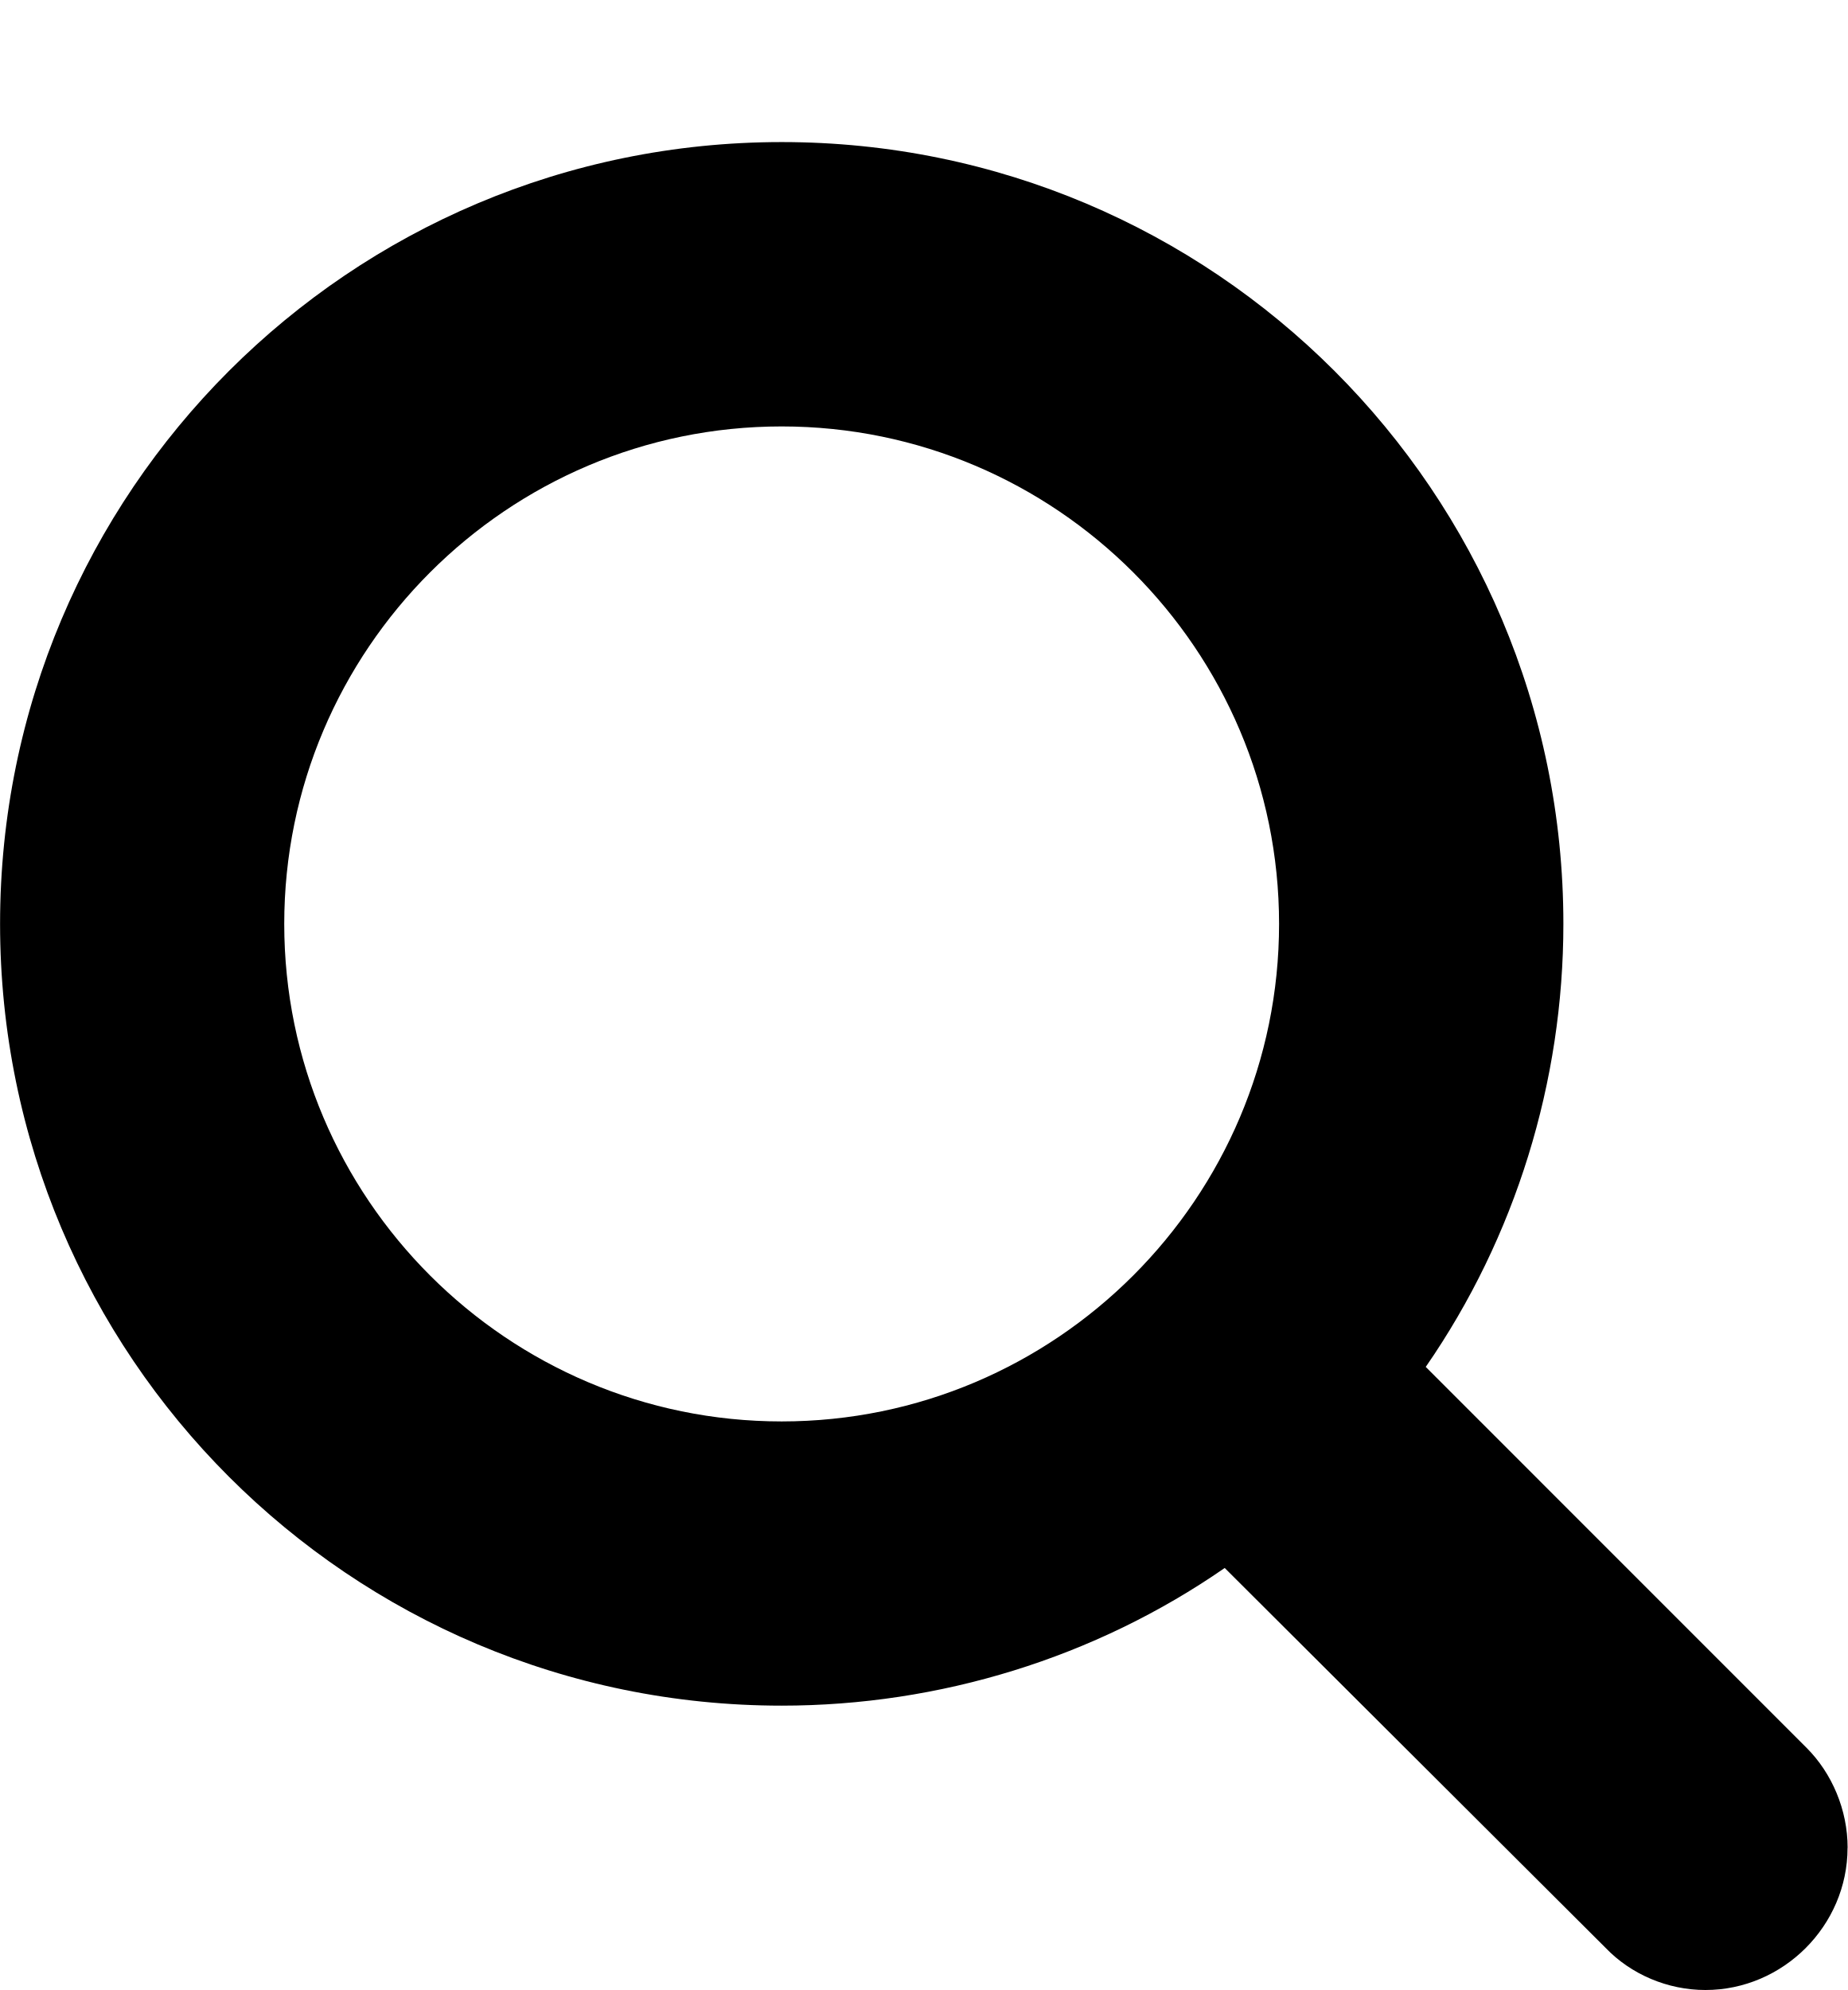
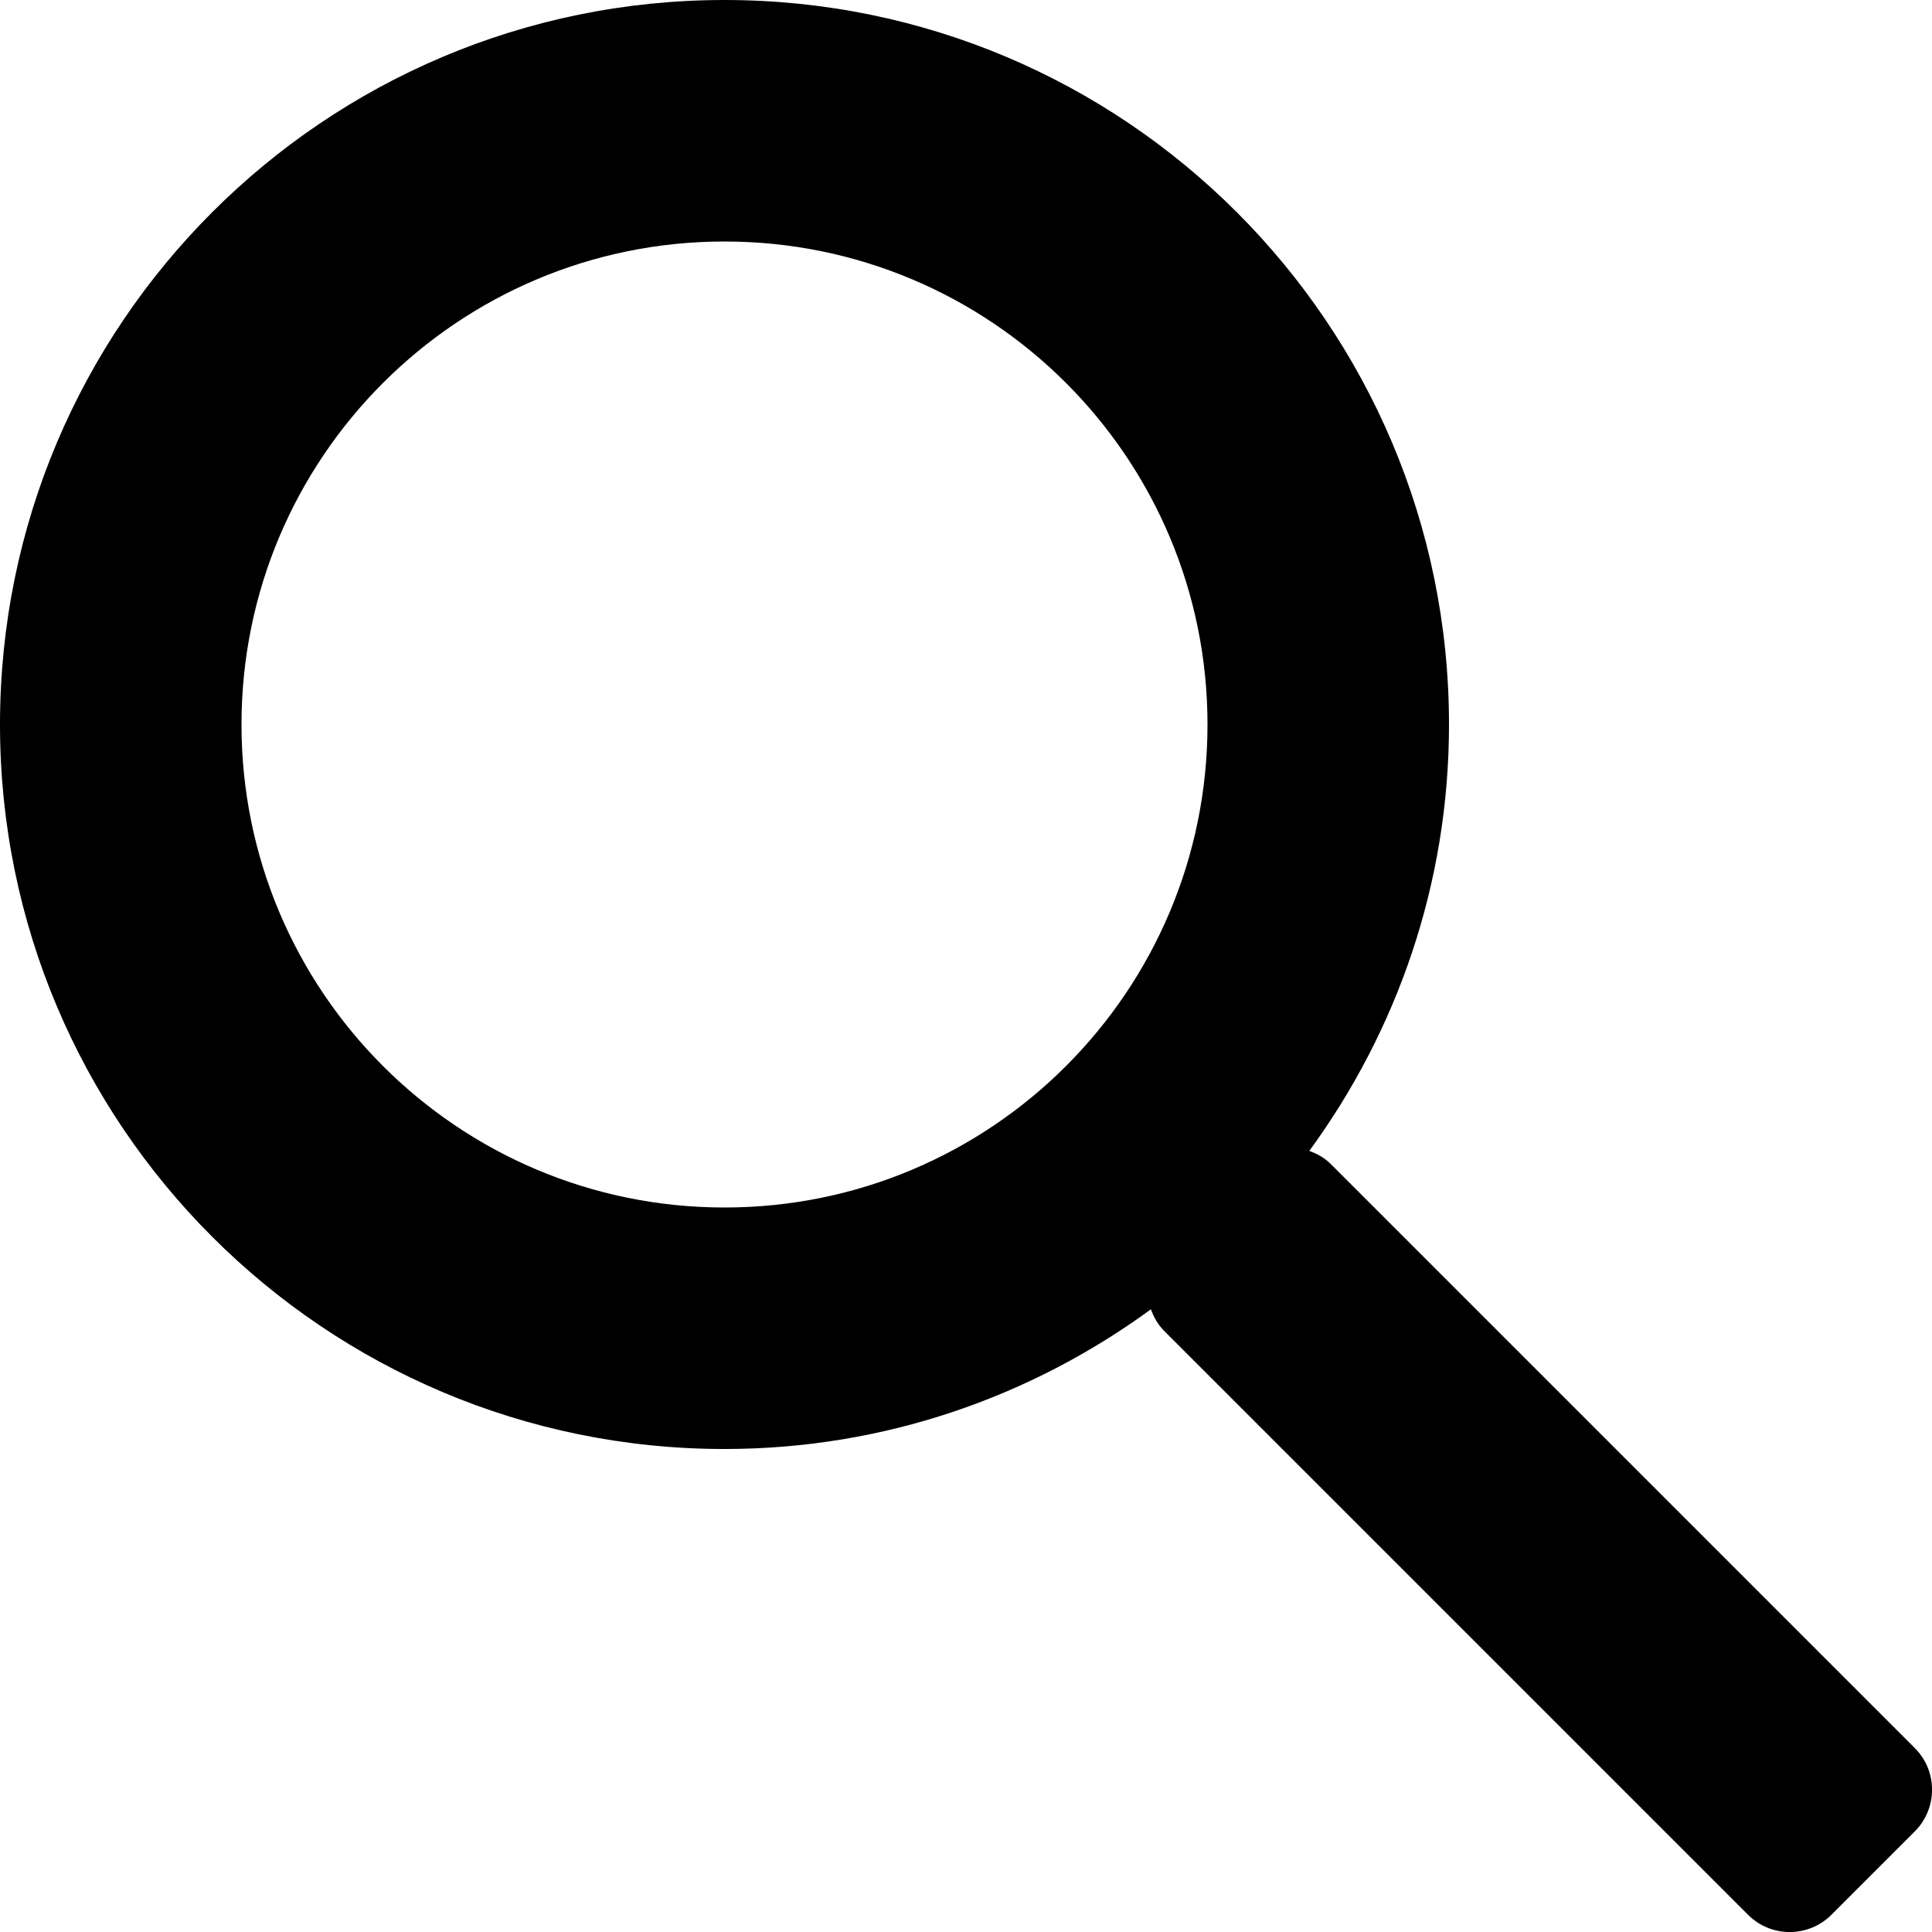
- <svg xmlns="http://www.w3.org/2000/svg" viewBox="0 0 26 28">
-   <path d="M18 13c0-3.859-3.141-7-7-7s-7 3.141-7 7 3.141 7 7 7 7-3.141 7-7zM26 26c0 1.094-0.906 2-2 2-0.531 0-1.047-0.219-1.406-0.594l-5.359-5.344c-1.828 1.266-4.016 1.937-6.234 1.937-6.078 0-11-4.922-11-11s4.922-11 11-11 11 4.922 11 11c0 2.219-0.672 4.406-1.937 6.234l5.359 5.359c0.359 0.359 0.578 0.875 0.578 1.406z" />
+ <svg xmlns="http://www.w3.org/2000/svg" viewBox="0 0 32 32">
+   <path d="M31.715 28.953c0.381 0.381 0.381 0.999 0 1.381l-1.381 1.381c-0.382 0.381-1 0.381-1.381 0l-9.668-9.668c-0.105-0.105-0.175-0.229-0.222-0.361-1.983 1.449-4.418 2.314-7.063 2.314-6.627 0-12-5.373-12-12s5.373-12 12-12c6.627 0 12 5.373 12 12 0 2.645-0.865 5.080-2.314 7.063 0.132 0.047 0.256 0.116 0.361 0.222l9.668 9.668zM12 4c-4.418 0-8 3.582-8 8s3.582 8 8 8 8-3.582 8-8c0-4.418-3.582-8-8-8z" />
</svg>
